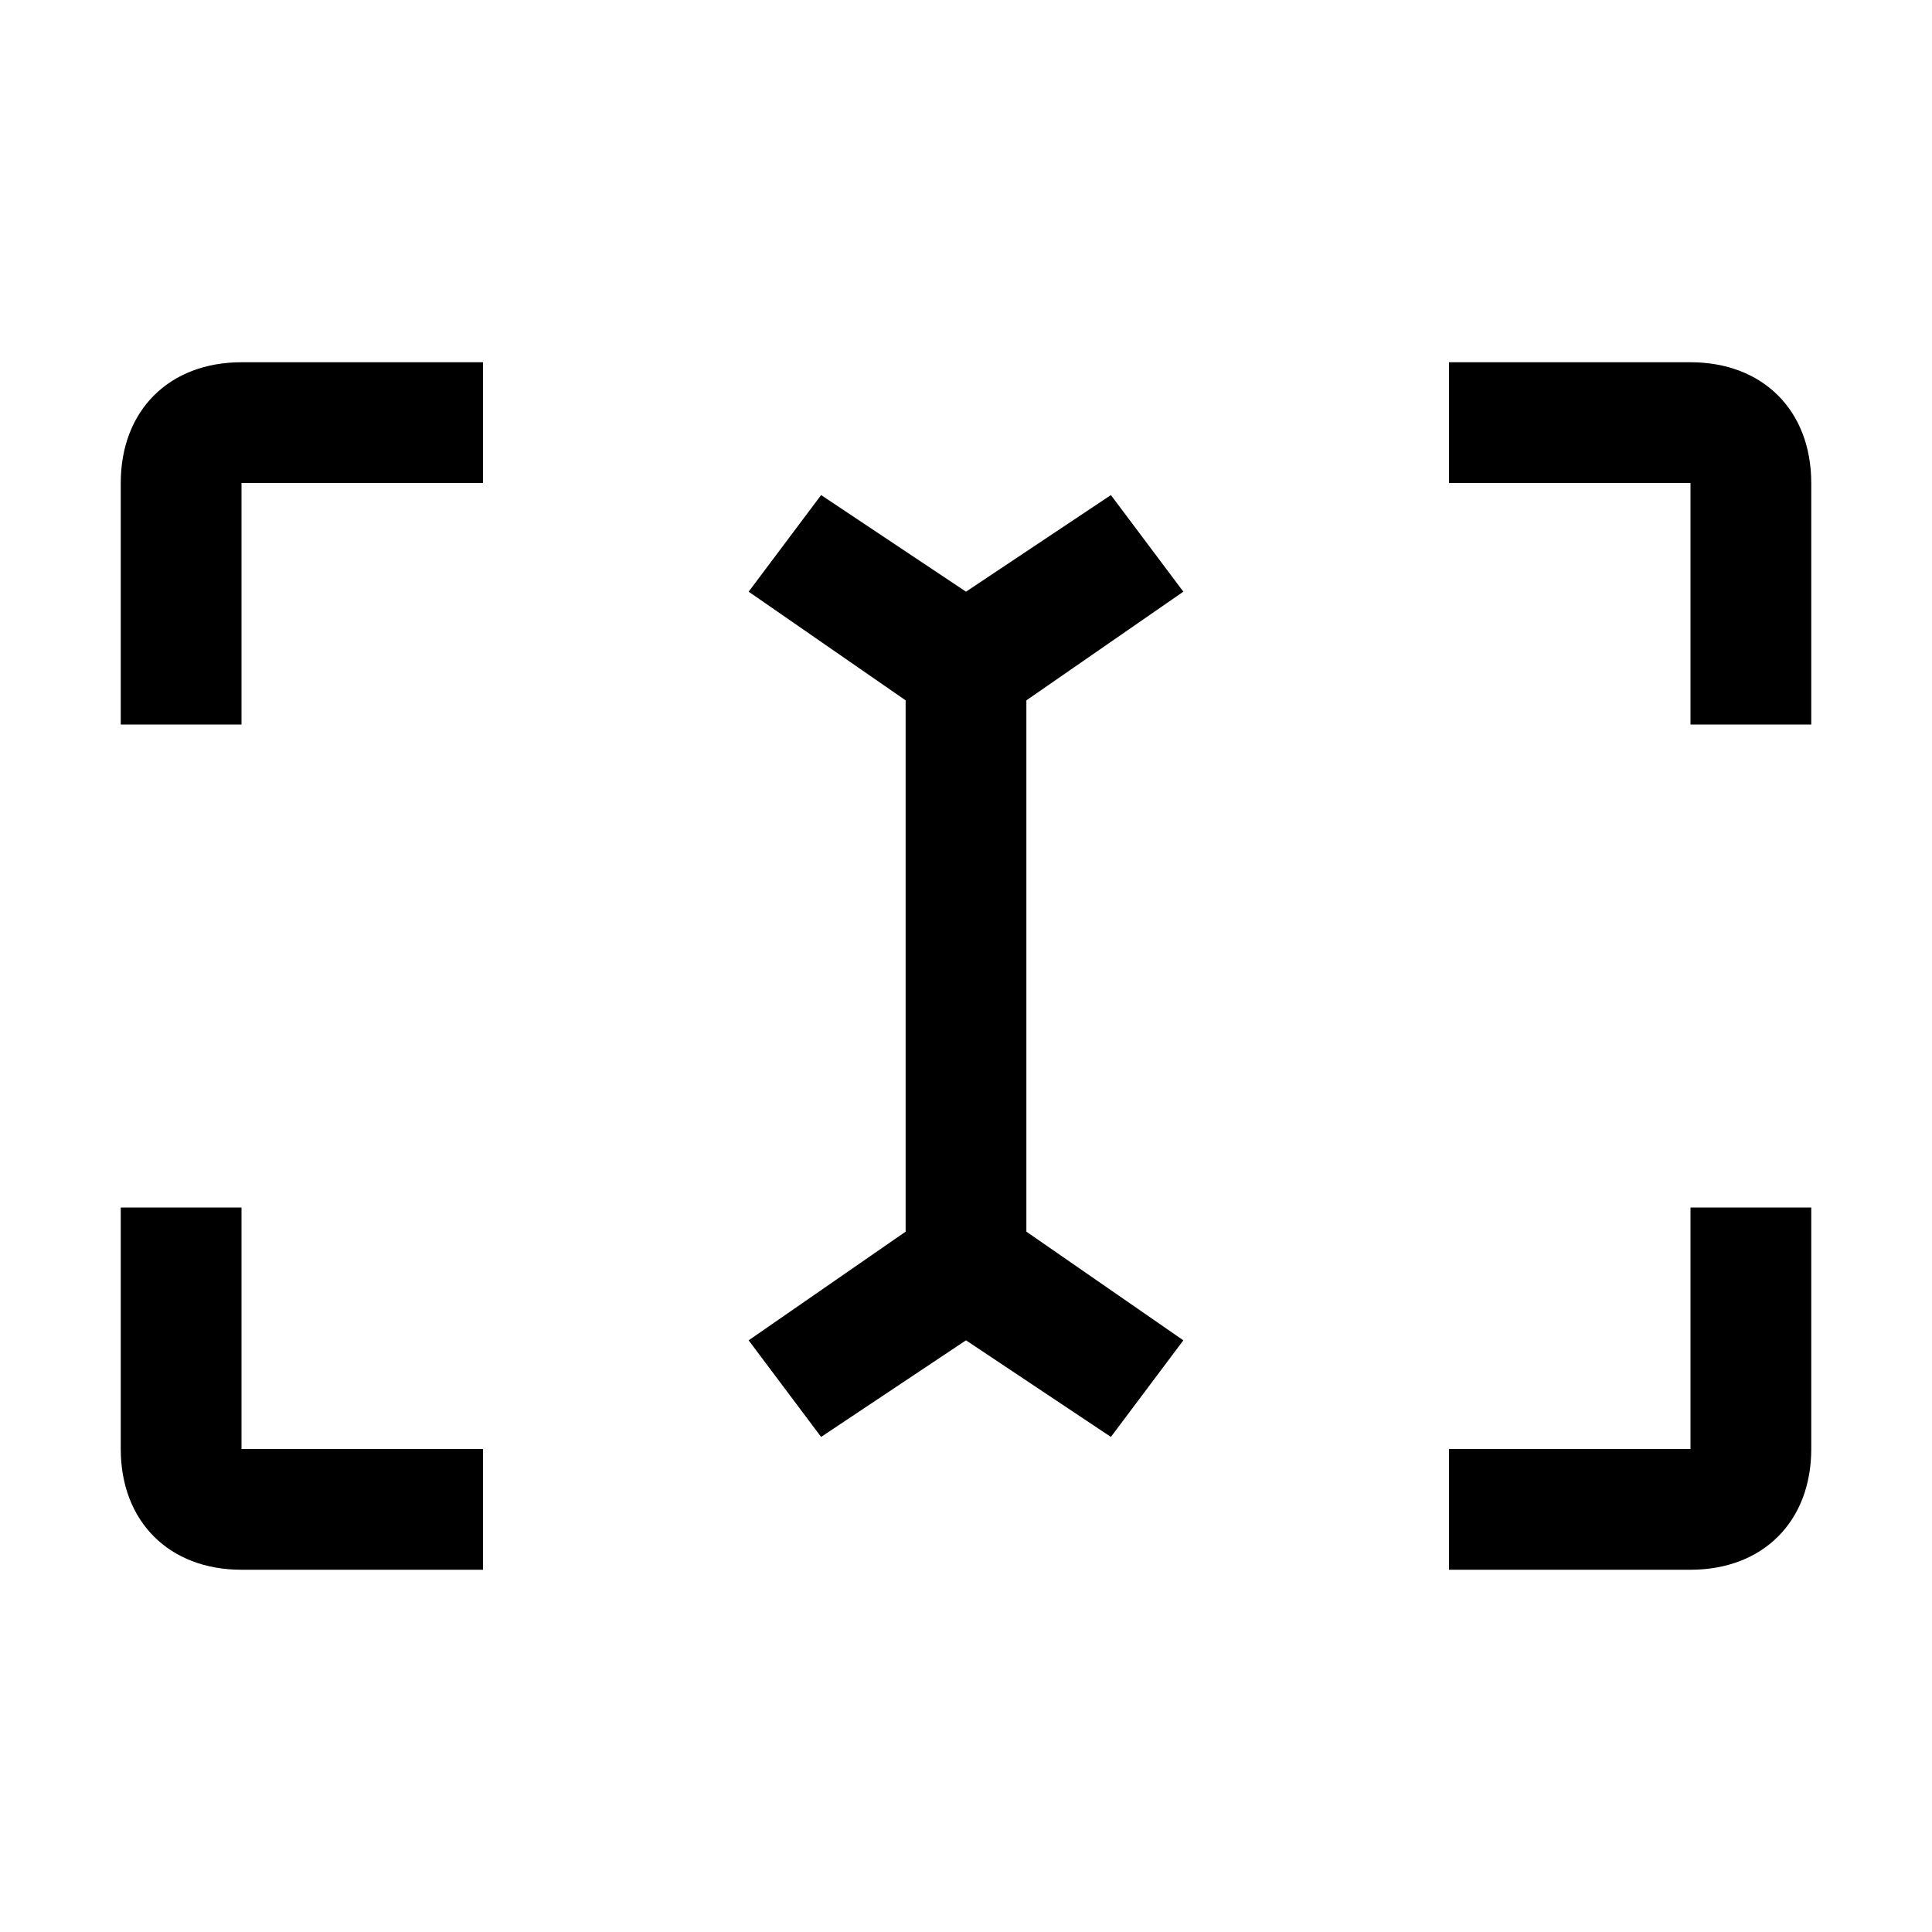
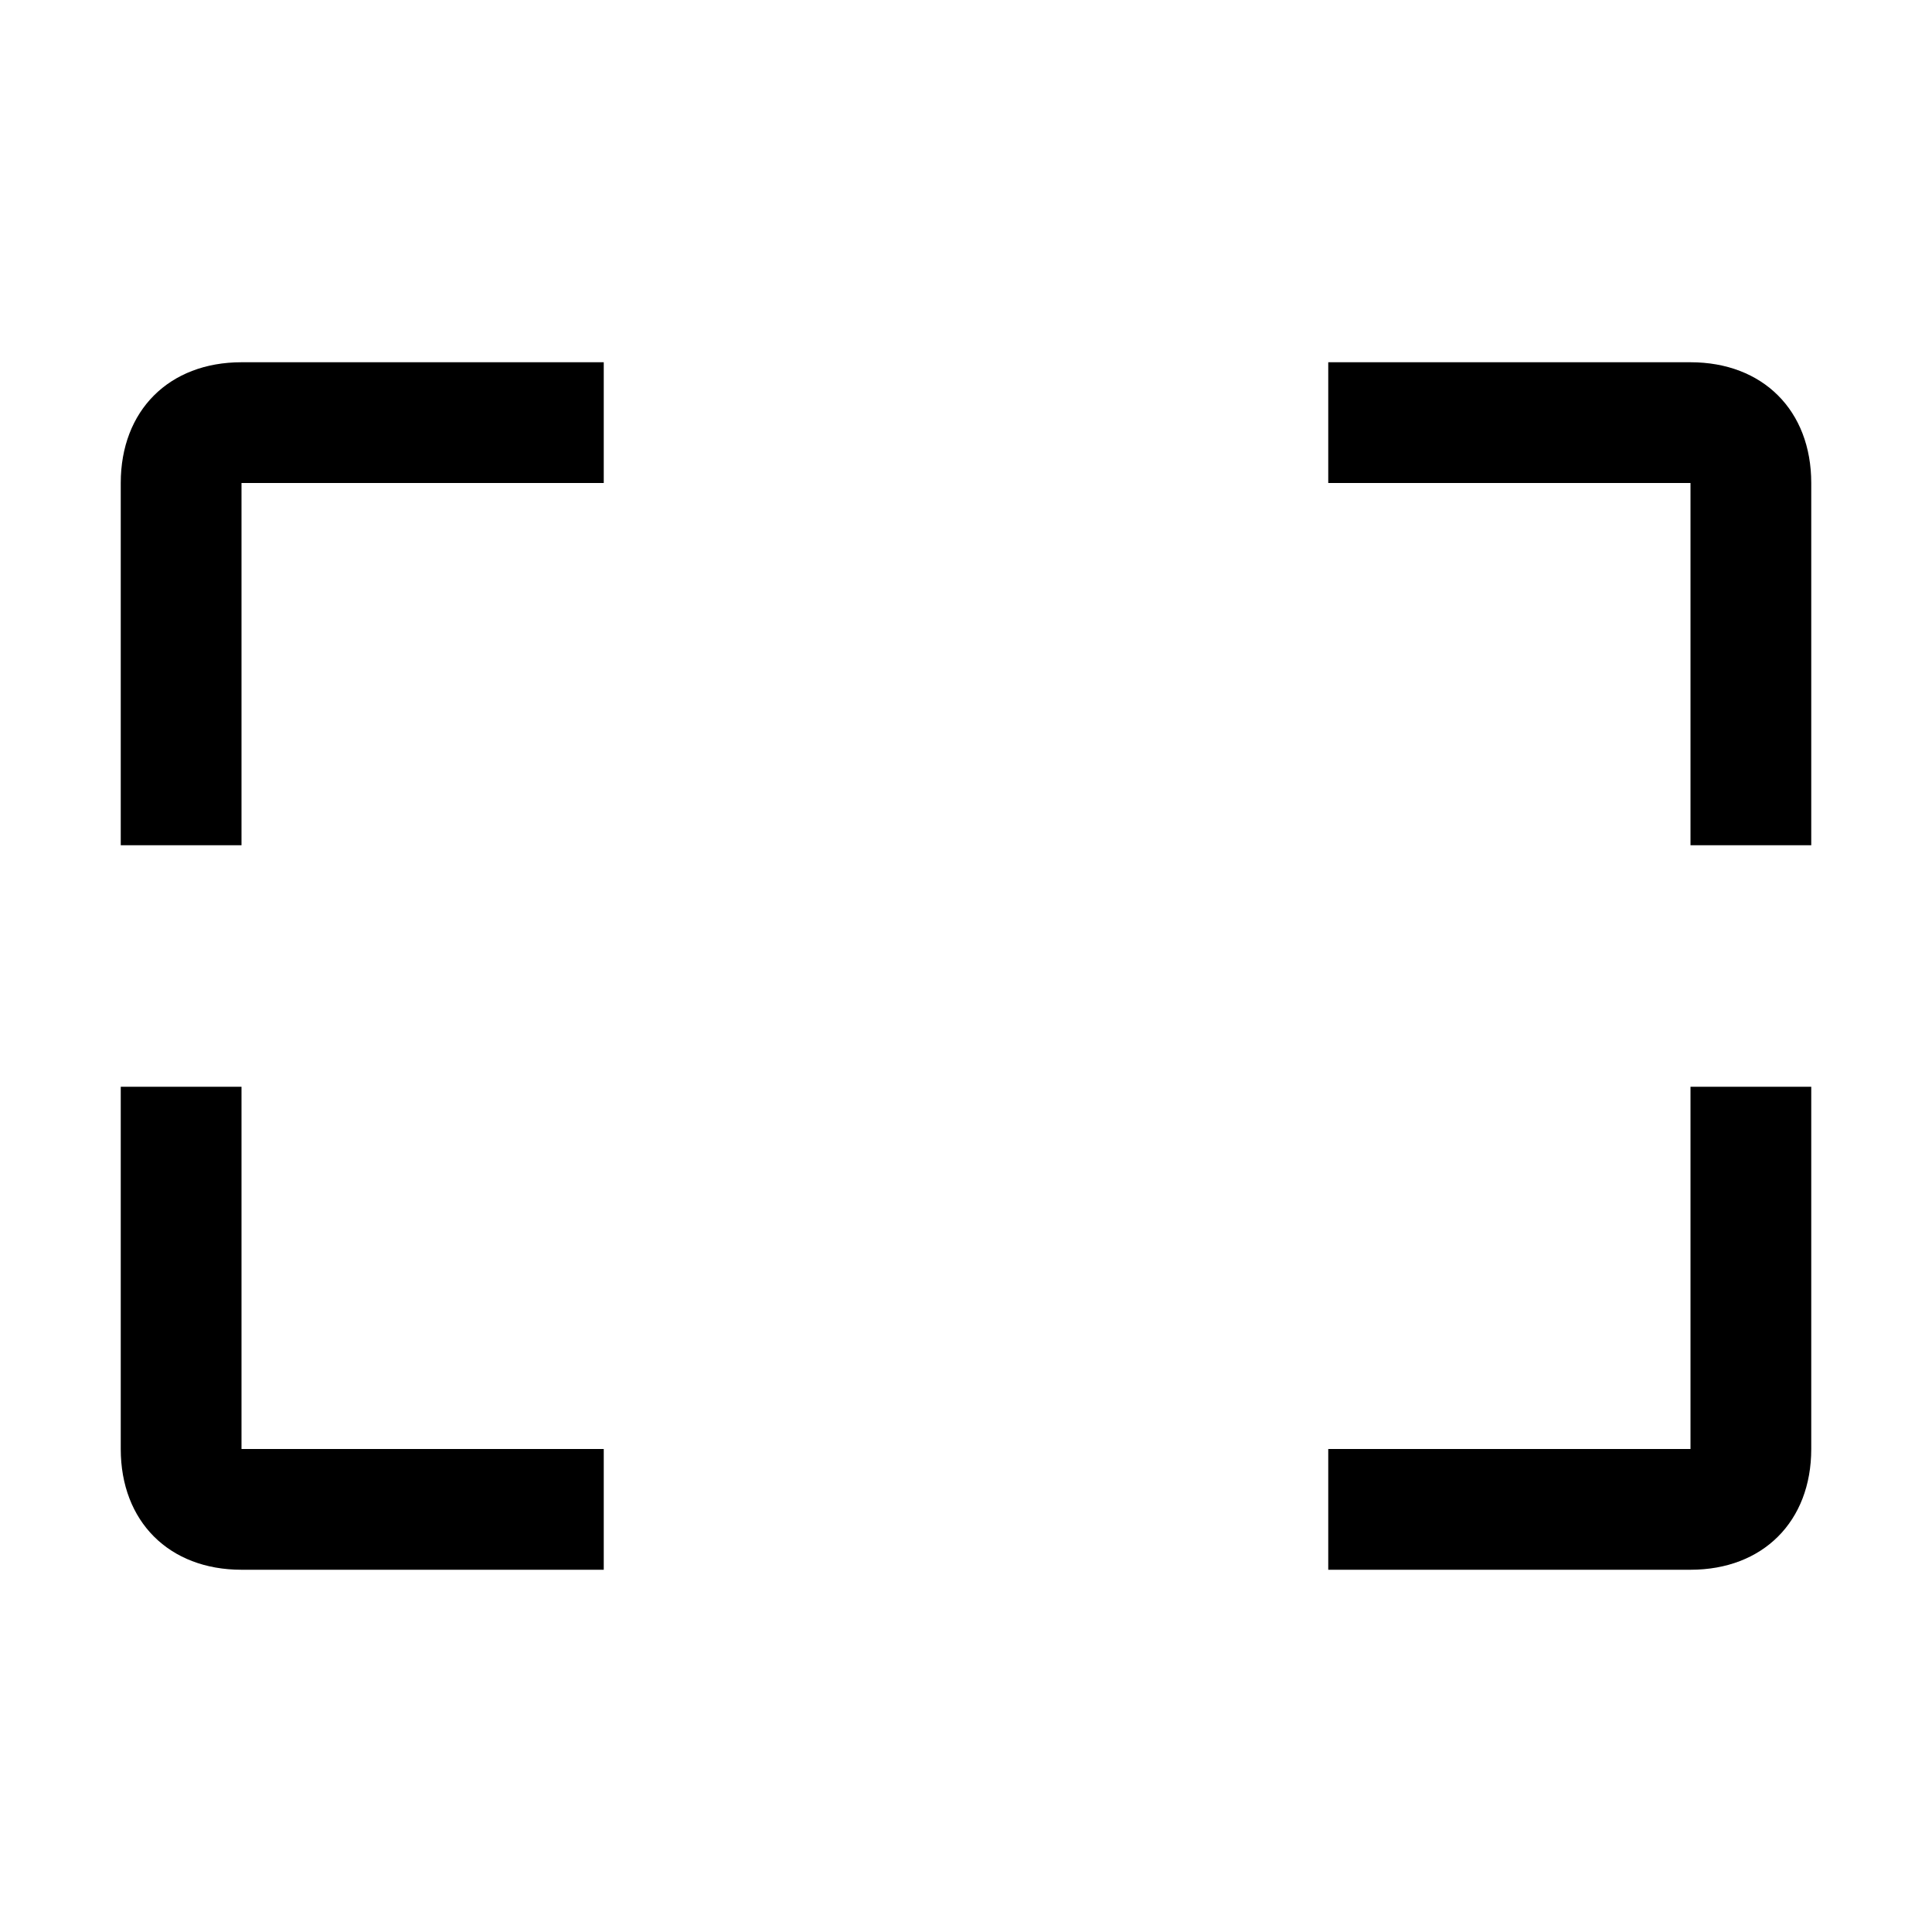
- <svg xmlns="http://www.w3.org/2000/svg" version="1.1" viewBox="0 0 16 16">
-   <path stroke="none" d="M2,6H1V4c0-0.6,0.4-1,1-1h2v1H2V6z" />
-   <path stroke="none" d="M15,6h-1V4h-2V3h2c0.6,0,1,0.4,1,1V6z" />
-   <path stroke="none" d="M14,13h-2v-1h2v-2h1v2C15,12.6,14.6,13,14,13z" />
-   <path stroke="none" d="M4,13H2c-0.6,0-1-0.4-1-1v-2h1v2h2V13z" />
-   <polygon stroke="none" points="8.5,5.8 9.8,4.9 9.2,4.1 8,4.9 6.8,4.1 6.2,4.9 7.5,5.8 7.5,10.2 6.2,11.1 6.8,11.9 8,11.1 9.2,11.9 9.8,11.1   8.5,10.2 " />
+ <svg xmlns="http://www.w3.org/2000/svg" version="1.1" x="0px" y="0px" width="16px" height="16px" viewBox="0 0 16 16" style="enable-background:new 0 0 16 16;" xml:space="preserve">
+   <style type="text/css">
+ 	.st0{fill-rule:evenodd;clip-rule:evenodd;fill:none;}
+ </style>
+   <defs>
+ </defs>
+   <g>
+     <path stroke="none" d="M2,7H1V4c0-0.6,0.4-1,1-1h3v1H2V7z" />
+   </g>
+   <g>
+     <path stroke="none" d="M15,7h-1V4h-3V3h3c0.6,0,1,0.4,1,1V7z" />
+   </g>
+   <g>
+     <path stroke="none" d="M14,13h-3v-1h3V9h1v3C15,12.6,14.6,13,14,13z" />
+   </g>
+   <g>
+     <path stroke="none" d="M5,13H2c-0.6,0-1-0.4-1-1V9h1v3h3V13z" />
+   </g>
</svg>
